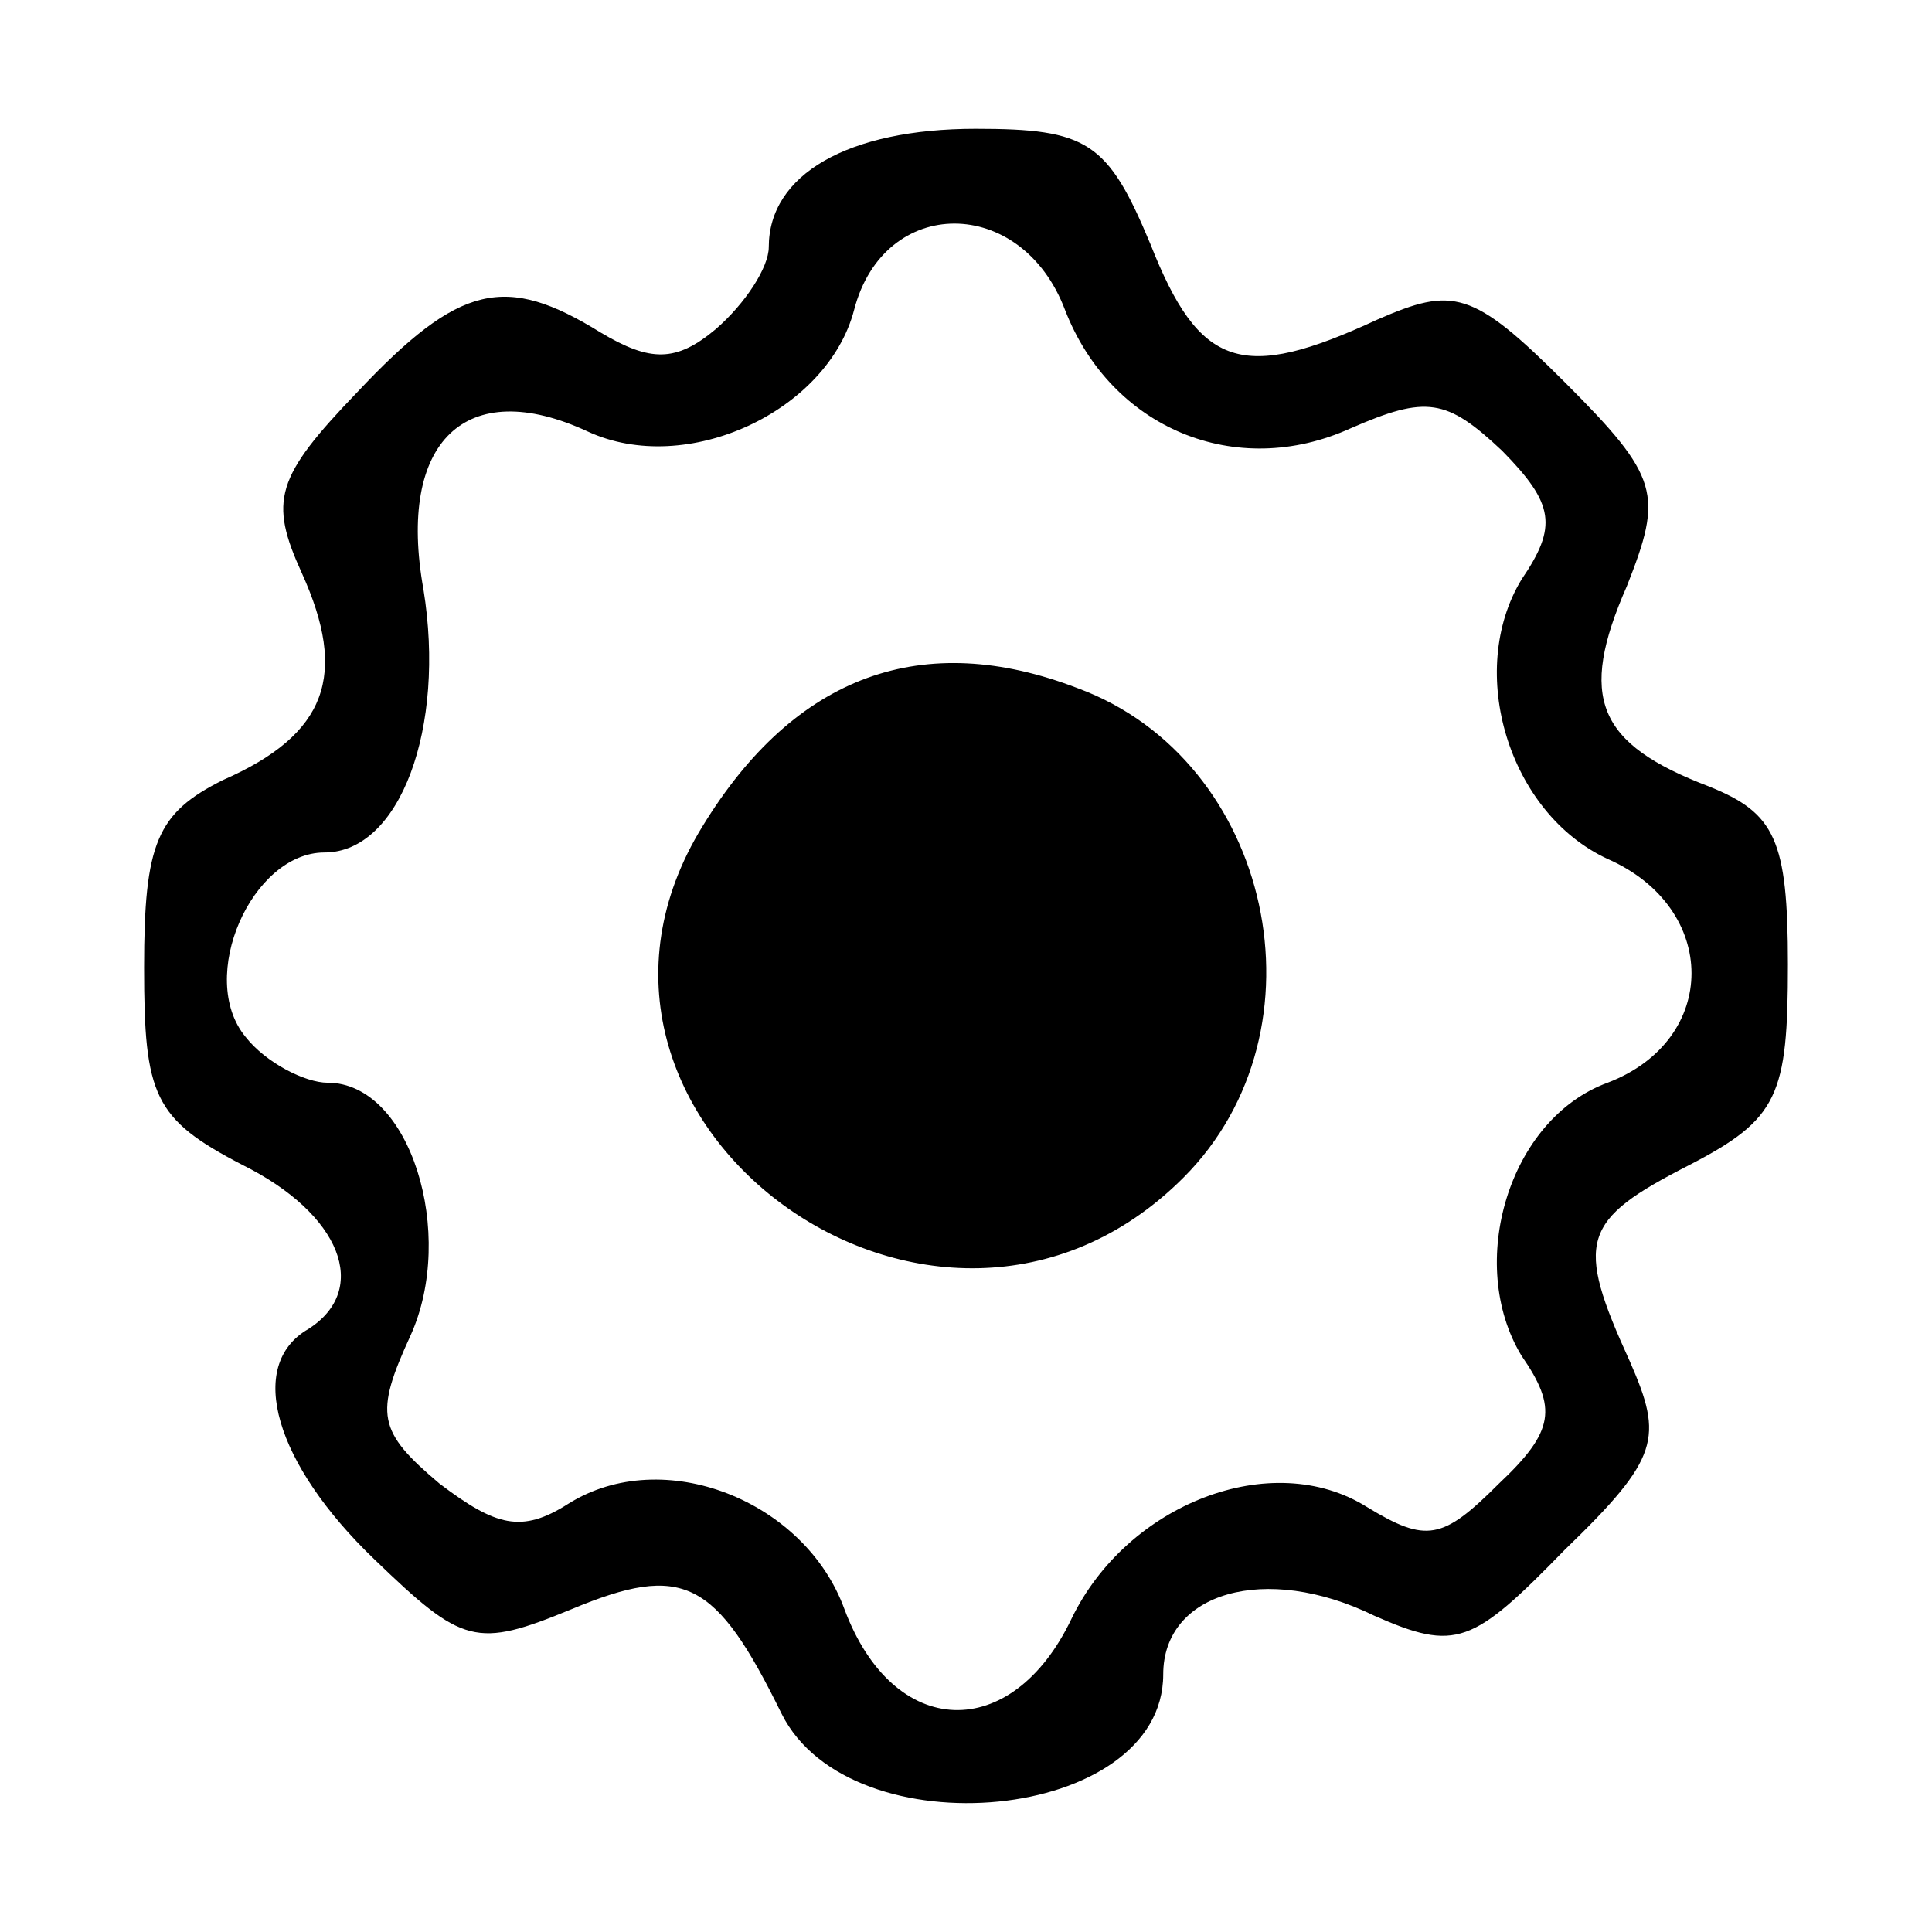
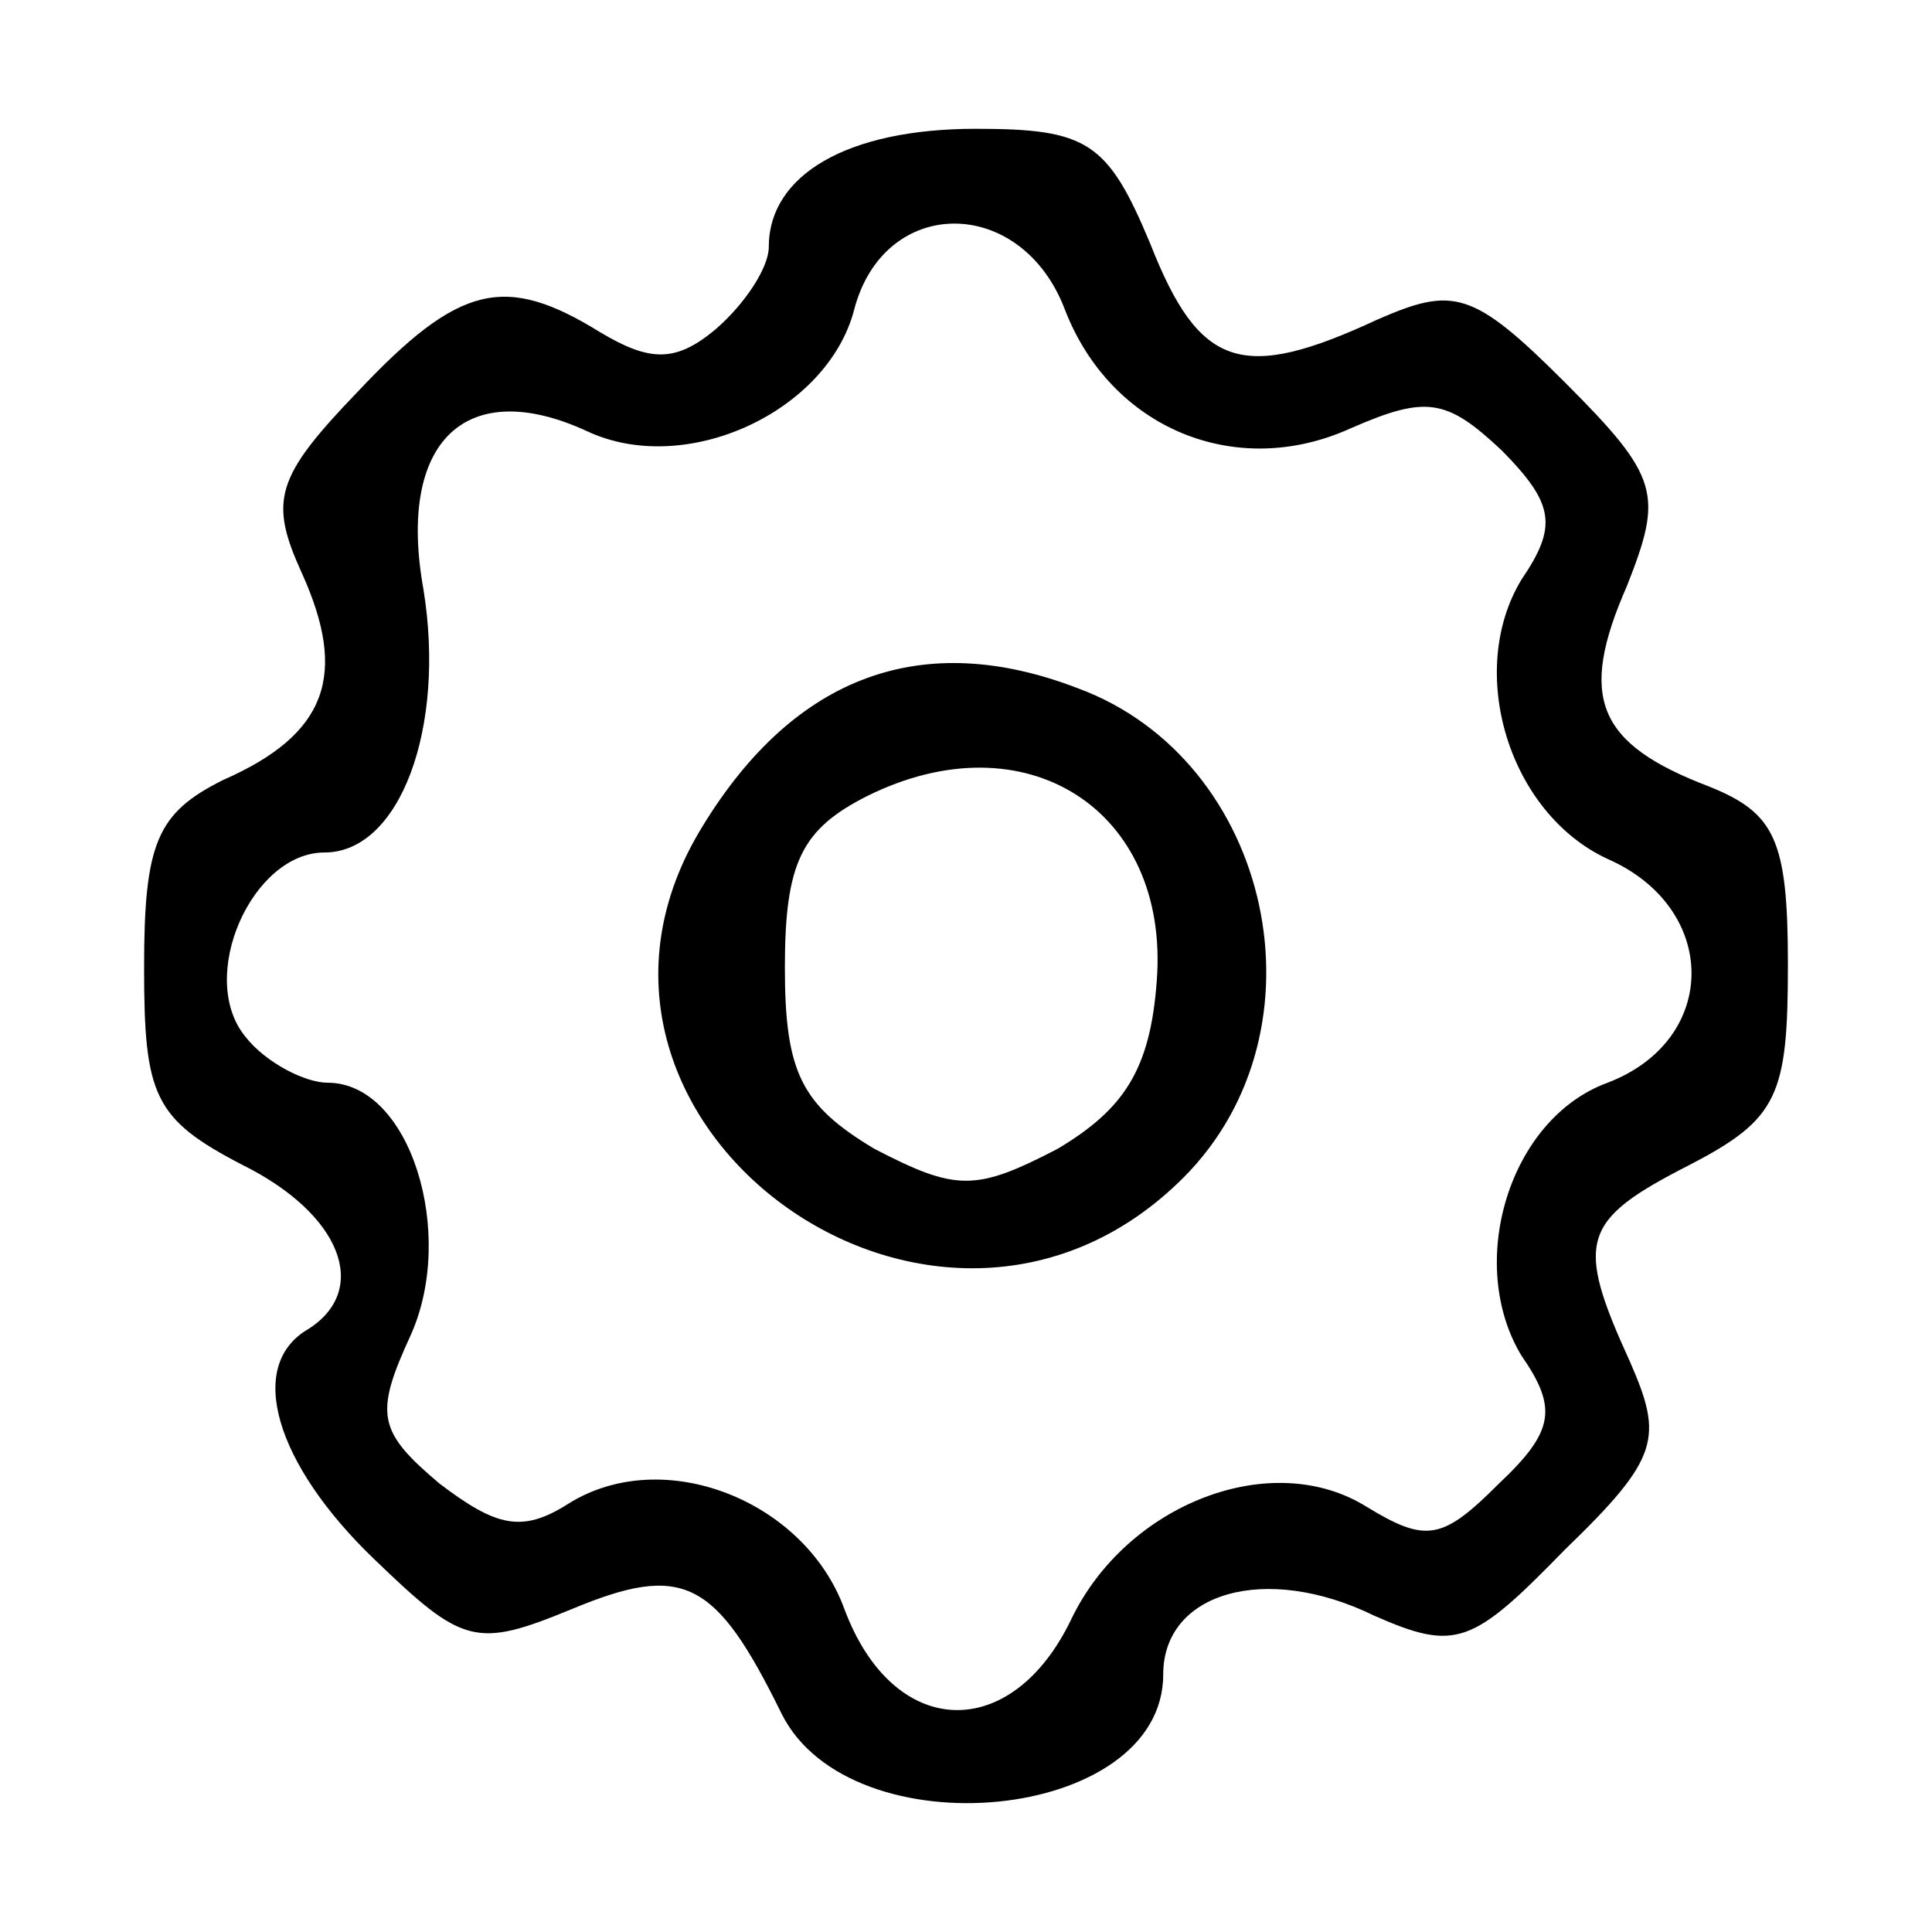
<svg xmlns="http://www.w3.org/2000/svg" width="24" height="24" viewBox="0 0 24 24">
-   <path d="M14.29 3.03C14.90 4.58 15.43 4.75 17.11 3.97C18.05 3.56 18.29 3.60 19.44 4.75C20.62 5.93 20.66 6.14 20.21 7.28C19.60 8.67 19.84 9.24 21.23 9.77C22.05 10.10 22.21 10.43 22.21 11.98C22.21 13.61 22.09 13.90 20.99 14.47C19.64 15.16 19.56 15.41 20.25 16.92C20.66 17.86 20.62 18.11 19.44 19.25C18.29 20.43 18.09 20.52 17.07 20.07C15.72 19.41 14.45 19.78 14.45 20.80C14.45 22.64 10.57 23.01 9.71 21.29C8.89 19.62 8.49 19.41 7.10 19.99C5.91 20.48 5.75 20.43 4.65 19.37C3.42 18.19 3.05 16.96 3.83 16.51C4.60 16.02 4.24 15.08 3.01 14.47C1.91 13.90 1.79 13.61 1.79 12.02C1.79 10.47 1.95 10.10 2.77 9.69C4.07 9.12 4.32 8.38 3.75 7.12C3.34 6.22 3.42 5.93 4.44 4.87C5.71 3.52 6.28 3.40 7.46 4.13C8.08 4.50 8.40 4.50 8.89 4.09C9.26 3.77 9.55 3.32 9.55 3.07C9.55 2.17 10.53 1.60 12.12 1.60C13.51 1.60 13.76 1.76 14.29 3.03Z M10.61 3.85C10.28 5.11 8.53 5.93 7.30 5.36C5.79 4.66 4.93 5.48 5.26 7.32C5.54 9.04 4.97 10.59 4.03 10.59C3.13 10.59 2.44 12.14 3.05 12.88C3.30 13.20 3.79 13.45 4.07 13.45C5.10 13.45 5.67 15.33 5.10 16.59C4.65 17.57 4.69 17.78 5.46 18.43C6.16 18.96 6.48 19.05 7.06 18.68C8.24 17.94 10.00 18.64 10.49 19.99C11.10 21.62 12.57 21.66 13.31 20.11C14.00 18.68 15.80 17.98 16.98 18.72C17.72 19.17 17.92 19.13 18.62 18.43C19.31 17.78 19.35 17.49 18.90 16.84C18.21 15.70 18.74 13.90 19.97 13.45C21.36 12.92 21.36 11.28 19.97 10.67C18.74 10.10 18.21 8.34 18.90 7.20C19.35 6.54 19.31 6.26 18.66 5.60C17.97 4.95 17.72 4.91 16.78 5.32C15.35 5.97 13.80 5.32 13.23 3.85C12.69 2.42 10.98 2.42 10.61 3.85Z M13.39 8.55C11.47 7.81 9.88 8.38 8.73 10.26C6.48 13.90 11.63 17.70 14.70 14.63C16.54 12.79 15.80 9.44 13.39 8.55Z M10.77 9.89C9.96 10.30 9.75 10.71 9.75 12.02C9.75 13.33 9.96 13.73 10.86 14.27C11.88 14.80 12.12 14.80 13.14 14.27C13.96 13.78 14.29 13.29 14.37 12.18C14.53 10.06 12.74 8.91 10.77 9.89Z " fill="currentColor" />
+   <path d="M14.29 3.03C14.90 4.58 15.43 4.75 17.11 3.97C18.05 3.56 18.29 3.60 19.44 4.75C20.62 5.93 20.66 6.14 20.21 7.28C19.60 8.67 19.84 9.24 21.23 9.77C22.05 10.10 22.21 10.43 22.21 11.98C22.21 13.61 22.09 13.90 20.99 14.47C19.64 15.16 19.56 15.41 20.25 16.92C20.66 17.86 20.62 18.11 19.44 19.25C18.29 20.43 18.09 20.52 17.07 20.07C15.72 19.41 14.45 19.78 14.45 20.80C14.45 22.64 10.57 23.01 9.71 21.29C8.89 19.62 8.49 19.41 7.10 19.99C5.91 20.48 5.75 20.43 4.65 19.37C3.42 18.19 3.05 16.96 3.83 16.51C4.60 16.02 4.24 15.08 3.01 14.47C1.91 13.90 1.79 13.61 1.79 12.02C1.79 10.47 1.95 10.10 2.77 9.69C4.07 9.12 4.32 8.38 3.75 7.12C3.34 6.22 3.42 5.93 4.44 4.87C5.71 3.52 6.28 3.40 7.46 4.13C8.08 4.50 8.40 4.50 8.89 4.09C9.26 3.77 9.55 3.32 9.55 3.07C9.55 2.17 10.53 1.60 12.12 1.60C13.51 1.60 13.76 1.76 14.29 3.03ZM10.61 3.85C10.28 5.11 8.53 5.93 7.30 5.36C5.79 4.66 4.93 5.48 5.26 7.32C5.54 9.04 4.97 10.59 4.03 10.59C3.13 10.59 2.44 12.14 3.05 12.88C3.30 13.20 3.79 13.45 4.07 13.45C5.10 13.45 5.67 15.33 5.10 16.59C4.65 17.57 4.69 17.78 5.46 18.43C6.16 18.96 6.48 19.05 7.06 18.68C8.24 17.94 10.00 18.64 10.49 19.99C11.10 21.62 12.57 21.66 13.31 20.11C14.00 18.68 15.80 17.98 16.98 18.72C17.72 19.17 17.92 19.13 18.62 18.43C19.31 17.78 19.35 17.49 18.90 16.84C18.21 15.70 18.74 13.90 19.97 13.45C21.36 12.92 21.36 11.28 19.97 10.67C18.74 10.10 18.21 8.34 18.90 7.20C19.35 6.54 19.31 6.26 18.66 5.60C17.97 4.95 17.72 4.91 16.78 5.32C15.35 5.97 13.80 5.32 13.23 3.85C12.69 2.42 10.98 2.42 10.61 3.85ZM13.39 8.55C15.80 9.44 16.54 12.79 14.70 14.63C11.63 17.70 6.48 13.90 8.73 10.26C9.88 8.38 11.47 7.81 13.39 8.55ZM10.77 9.89C9.96 10.30 9.75 10.71 9.75 12.02C9.75 13.33 9.96 13.73 10.86 14.27C11.88 14.80 12.12 14.80 13.14 14.27C13.96 13.78 14.29 13.29 14.37 12.18C14.53 10.06 12.74 8.91 10.77 9.89Z" fill="currentColor" />
</svg>
